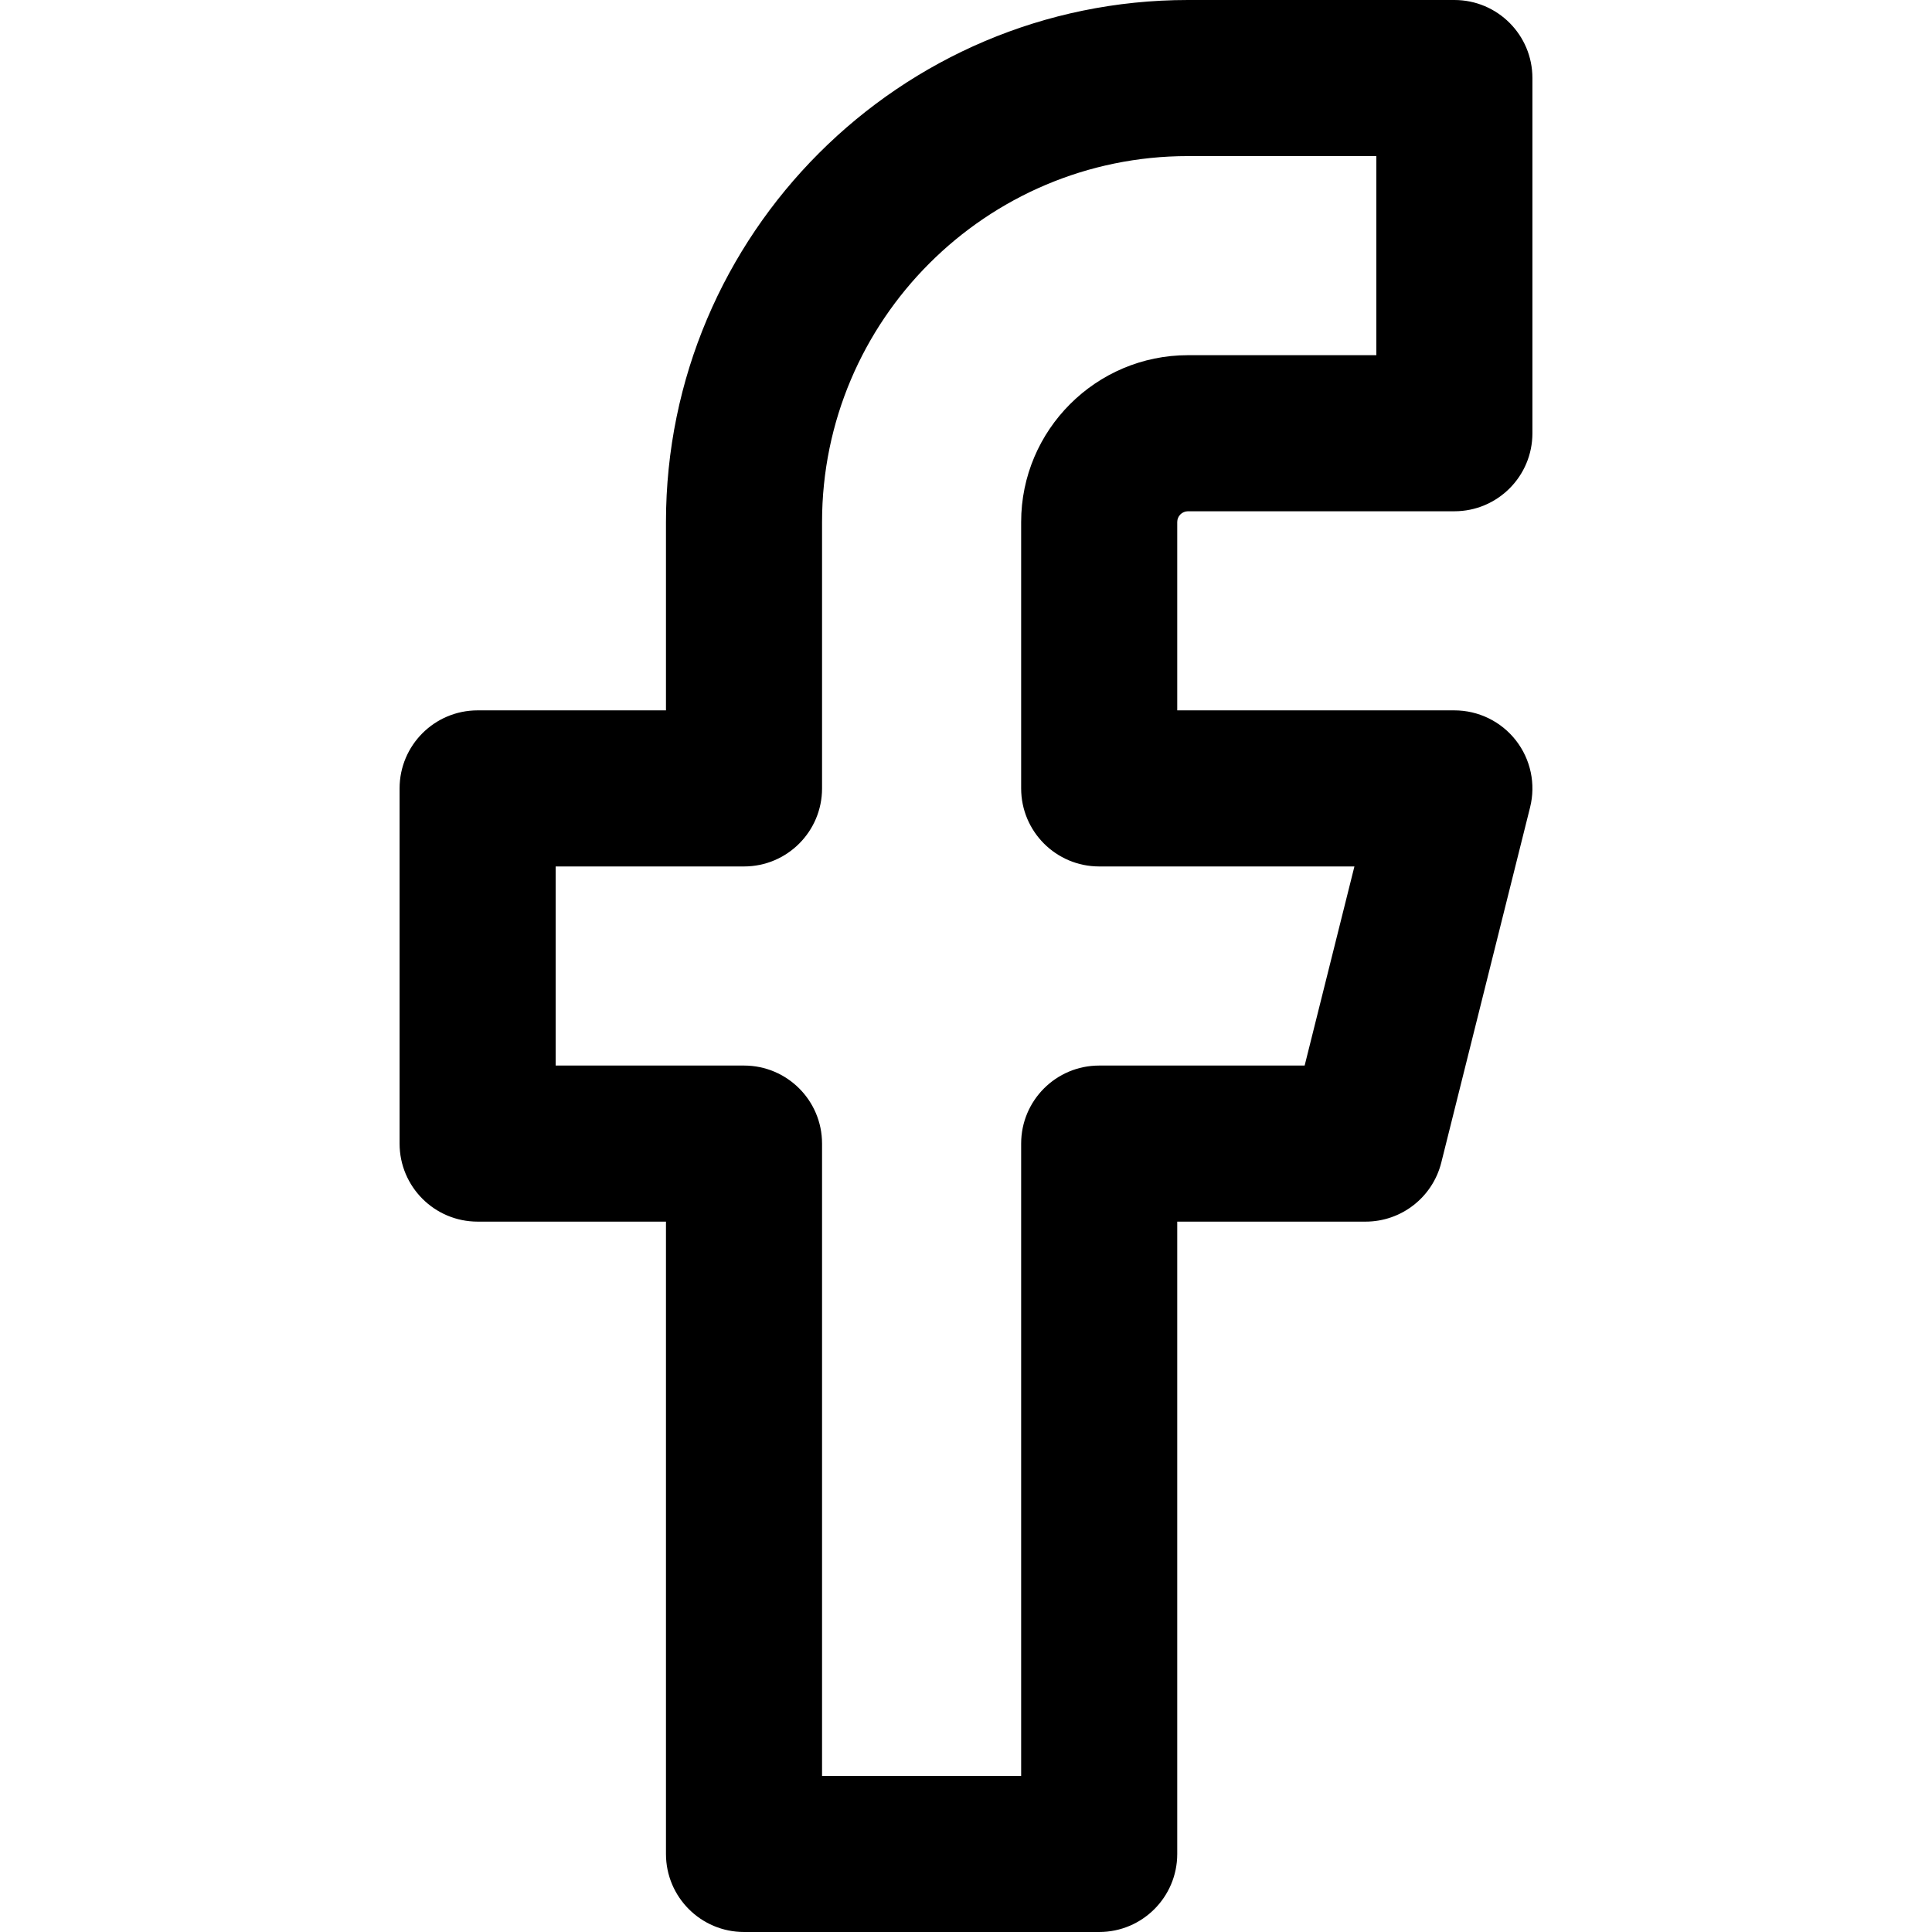
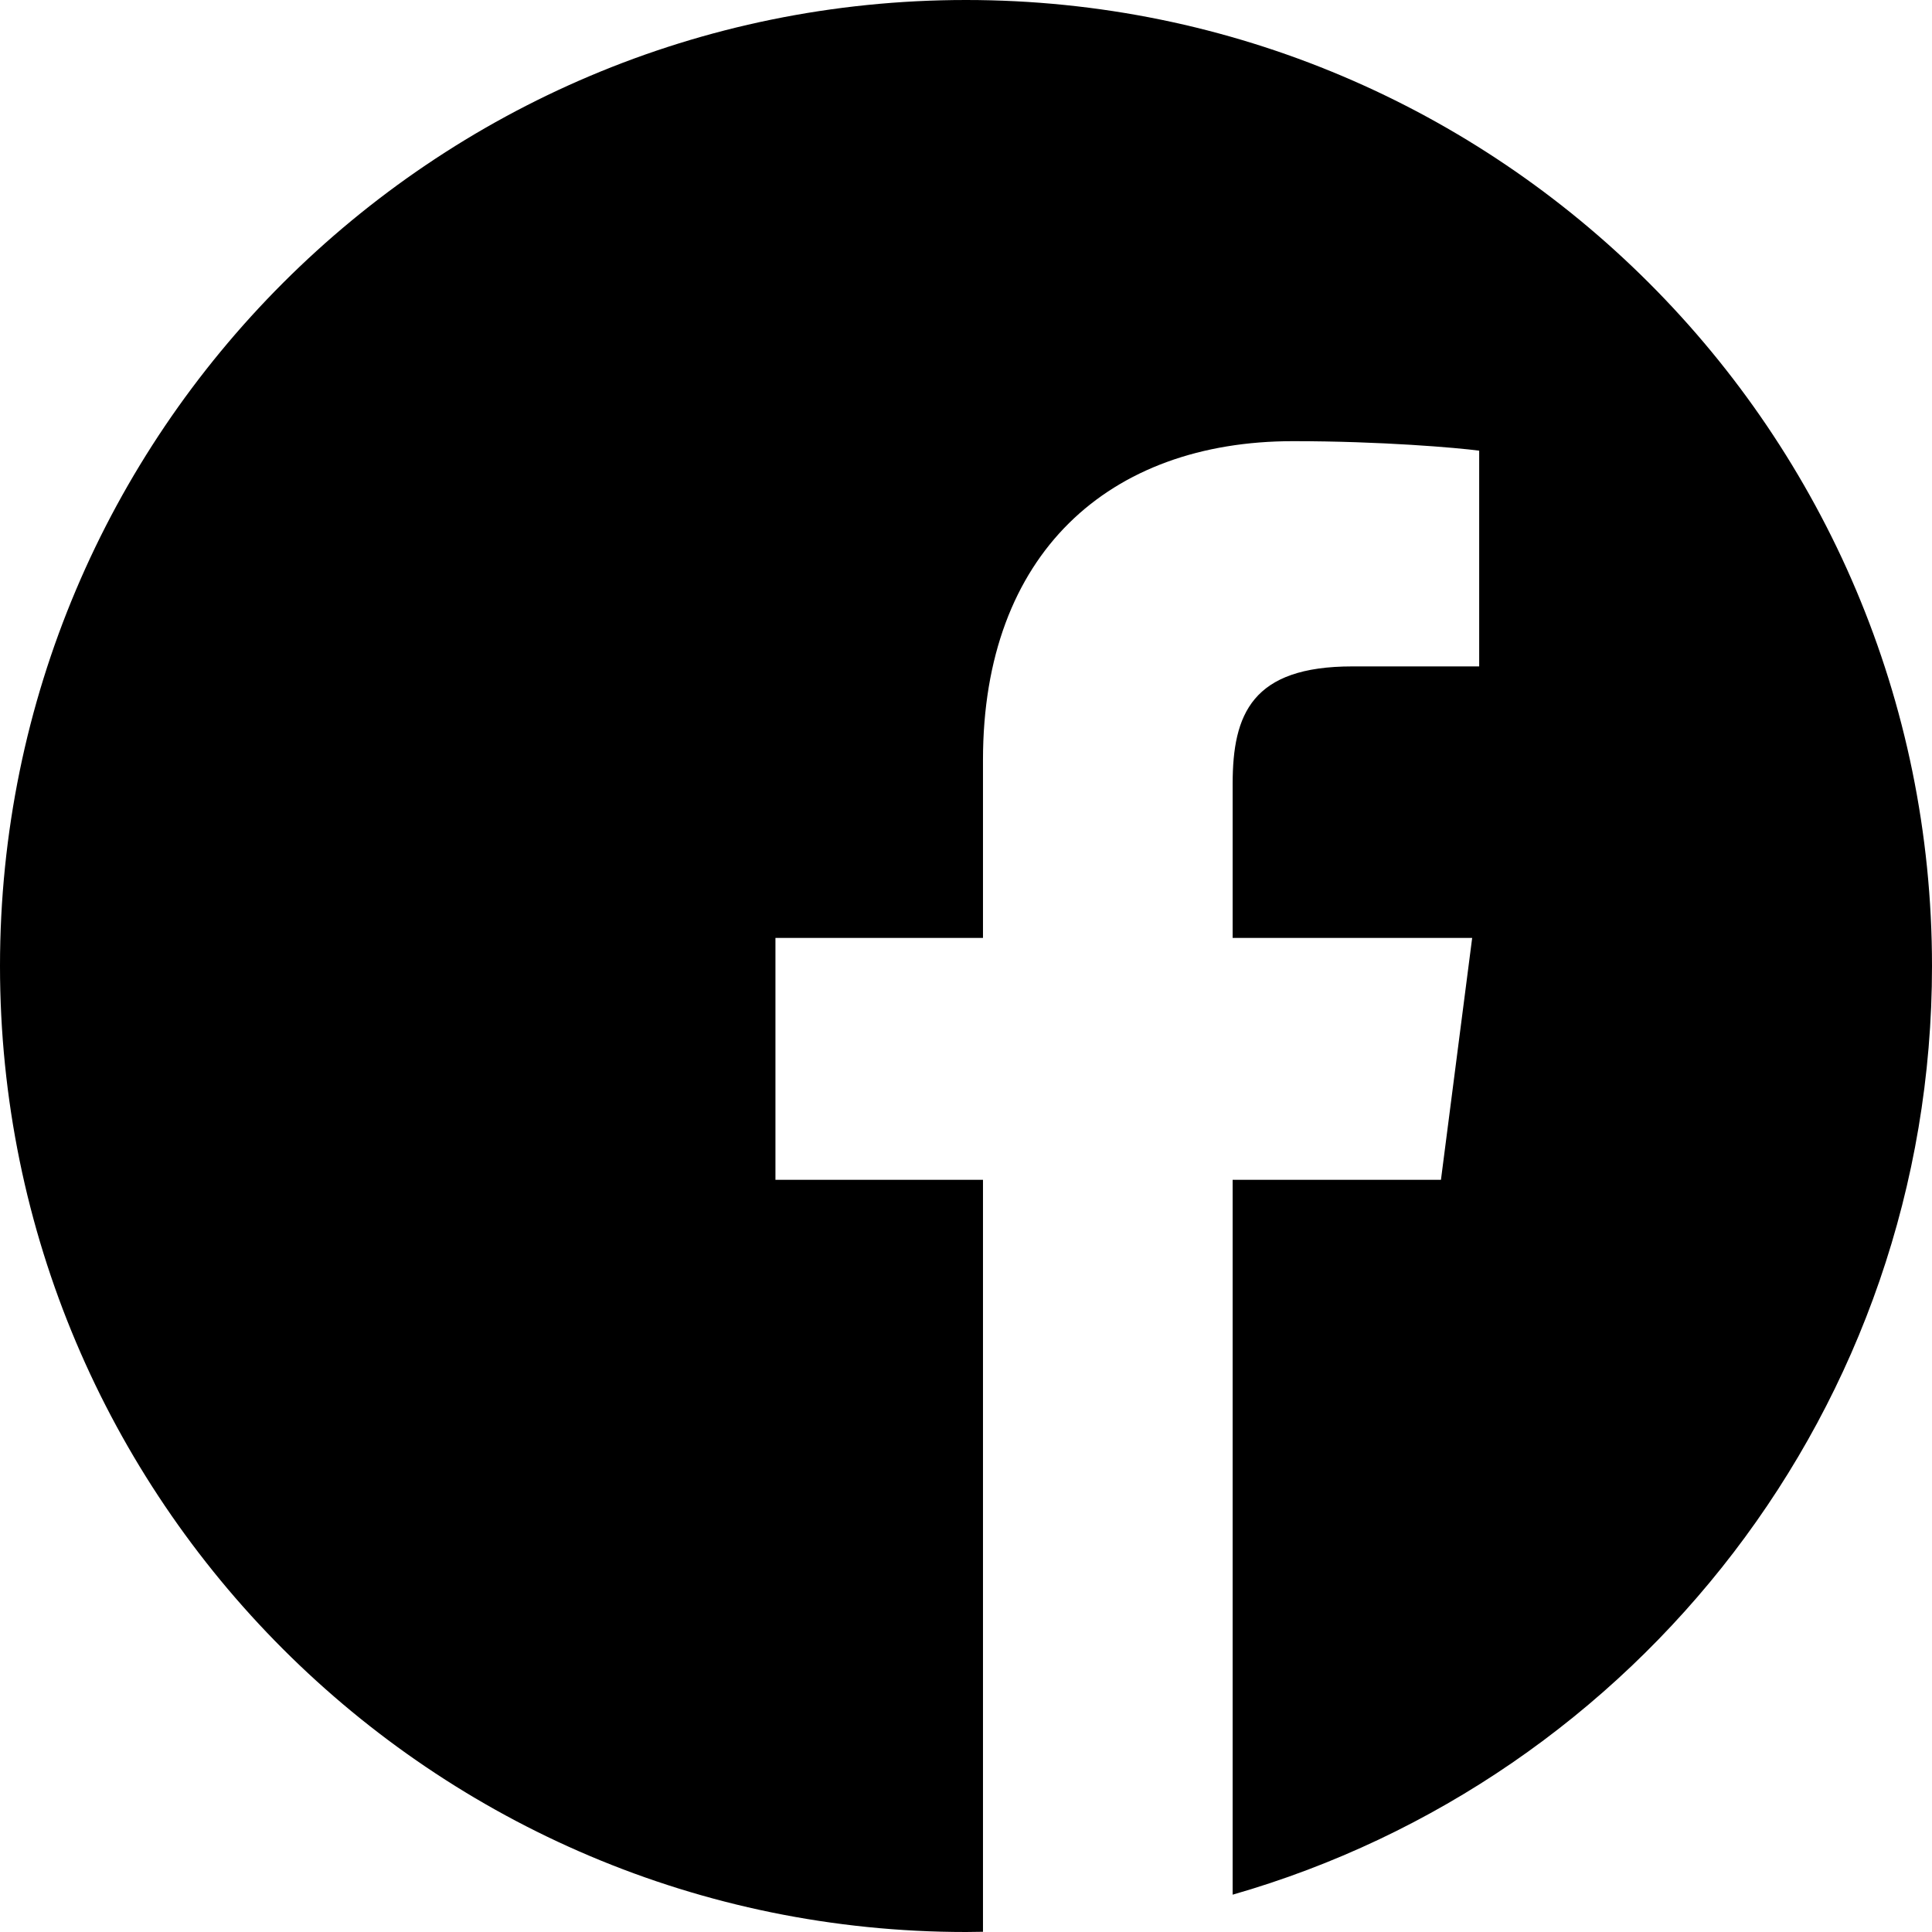
- <svg xmlns="http://www.w3.org/2000/svg" version="1.1" id="Layer_1" x="0px" y="0px" viewBox="0 0 512 512" style="enable-background:new 0 0 512 512;" xml:space="preserve">
-   <g>
-     <g>
-       <path d="M314.829,135.492h70.595c11.423,0,20.682-9.26,20.682-20.682V20.682C406.107,9.26,396.848,0,385.425,0h-70.595    c-76.282,0-138.341,62.06-138.341,138.341v49.913h-49.913c-11.422,0-20.682,9.26-20.682,20.682v94.127    c0,11.423,9.26,20.682,20.682,20.682h49.913v167.572c0,11.423,9.26,20.682,20.682,20.682h94.127    c11.423,0,20.682-9.259,20.682-20.682V323.746h49.913c9.49,0,17.763-6.458,20.065-15.666l23.532-94.127    c1.544-6.179,0.156-12.725-3.763-17.744c-3.919-5.02-9.932-7.954-16.301-7.954H311.98v-49.913    C311.98,136.77,313.258,135.492,314.829,135.492z M291.298,229.619h67.637l-13.191,52.763h-54.447    c-11.423,0-20.682,9.259-20.682,20.682v167.572h-52.763V303.064c0-11.423-9.26-20.682-20.682-20.682h-49.913v-52.763h49.913    c11.422,0,20.682-9.26,20.682-20.682v-70.595c0-53.473,43.503-96.977,96.977-96.977h49.913v52.763h-49.913    c-24.38,0-44.214,19.835-44.214,44.214v70.595C270.615,220.359,279.875,229.619,291.298,229.619z" />
-     </g>
-   </g>
-   <g>
- </g>
-   <g>
- </g>
-   <g>
- </g>
-   <g>
- </g>
-   <g>
- </g>
-   <g>
- </g>
-   <g>
- </g>
-   <g>
- </g>
-   <g>
- </g>
-   <g>
- </g>
-   <g>
- </g>
-   <g>
- </g>
-   <g>
- </g>
-   <g>
- </g>
-   <g>
- </g>
+ <svg xmlns="http://www.w3.org/2000/svg" height="512pt" viewBox="0 0 512 512" width="512pt">
+   <path d="m297.277 508.668c-2.133.348-4.273.668-6.422.961 2.148-.293 4.289-.613 6.422-.961zm0 0" />
+   <path d="m302.398 507.793c-1.02.188-2.039.359-3.059.535 1.02-.176 2.039-.348 3.059-.535zm0 0" />
+   <path d="m285.137 510.34c-2.496.281-5.008.531-7.527.742 2.52-.211 5.031-.461 7.527-.742zm0 0" />
+   <path d="m290.055 509.738c-1.199.16-2.406.309-3.609.449 1.203-.141 2.41-.289 3.609-.449zm0 0" />
+   <path d="m309.367 506.41c-.898.191-1.801.383-2.703.566.902-.184 1.805-.375 2.703-.566zm0 0" />
+   <path d="m326.664 502.113c-.727.207-1.453.402-2.18.605.727-.203 1.453-.398 2.18-.605zm0 0" />
+   <path d="m321.434 503.543c-.789.207-1.582.418-2.375.617.793-.199 1.586-.406 2.375-.617zm0 0" />
+   <path d="m314.59 505.254c-.836.195-1.68.379-2.523.566.844-.188 1.688-.371 2.523-.566zm0 0" />
+   <path d="m277.527 511.09c-1.348.113-2.695.215-4.047.305 1.352-.09 2.699-.191 4.047-.305zm0 0" />
+   <path d="m512 256c0-141.363-114.637-256-256-256s-256 114.637-256 256 114.637 256 256 256c1.504 0 3-.031 4.5-.059v-199.285h-55v-64.098h55v-47.168c0-54.703 33.395-84.477 82.191-84.477 23.367 0 43.453 1.742 49.309 2.52v57.172h-33.648c-26.547 0-31.688 12.617-31.688 31.129v40.824h63.477l-8.273 64.098h-55.203v189.453c107.004-30.676 185.336-129.258 185.336-246.109zm0 0" />
+   <path d="m272.914 511.43c-2.664.172-5.34.309-8.023.398 2.684-.09 5.359-.227 8.023-.398zm0 0" />
+   <path d="m264.754 511.836c-1.414.047-2.832.082-4.25.105 1.418-.023 2.836-.059 4.25-.105zm0 0" />
</svg>
